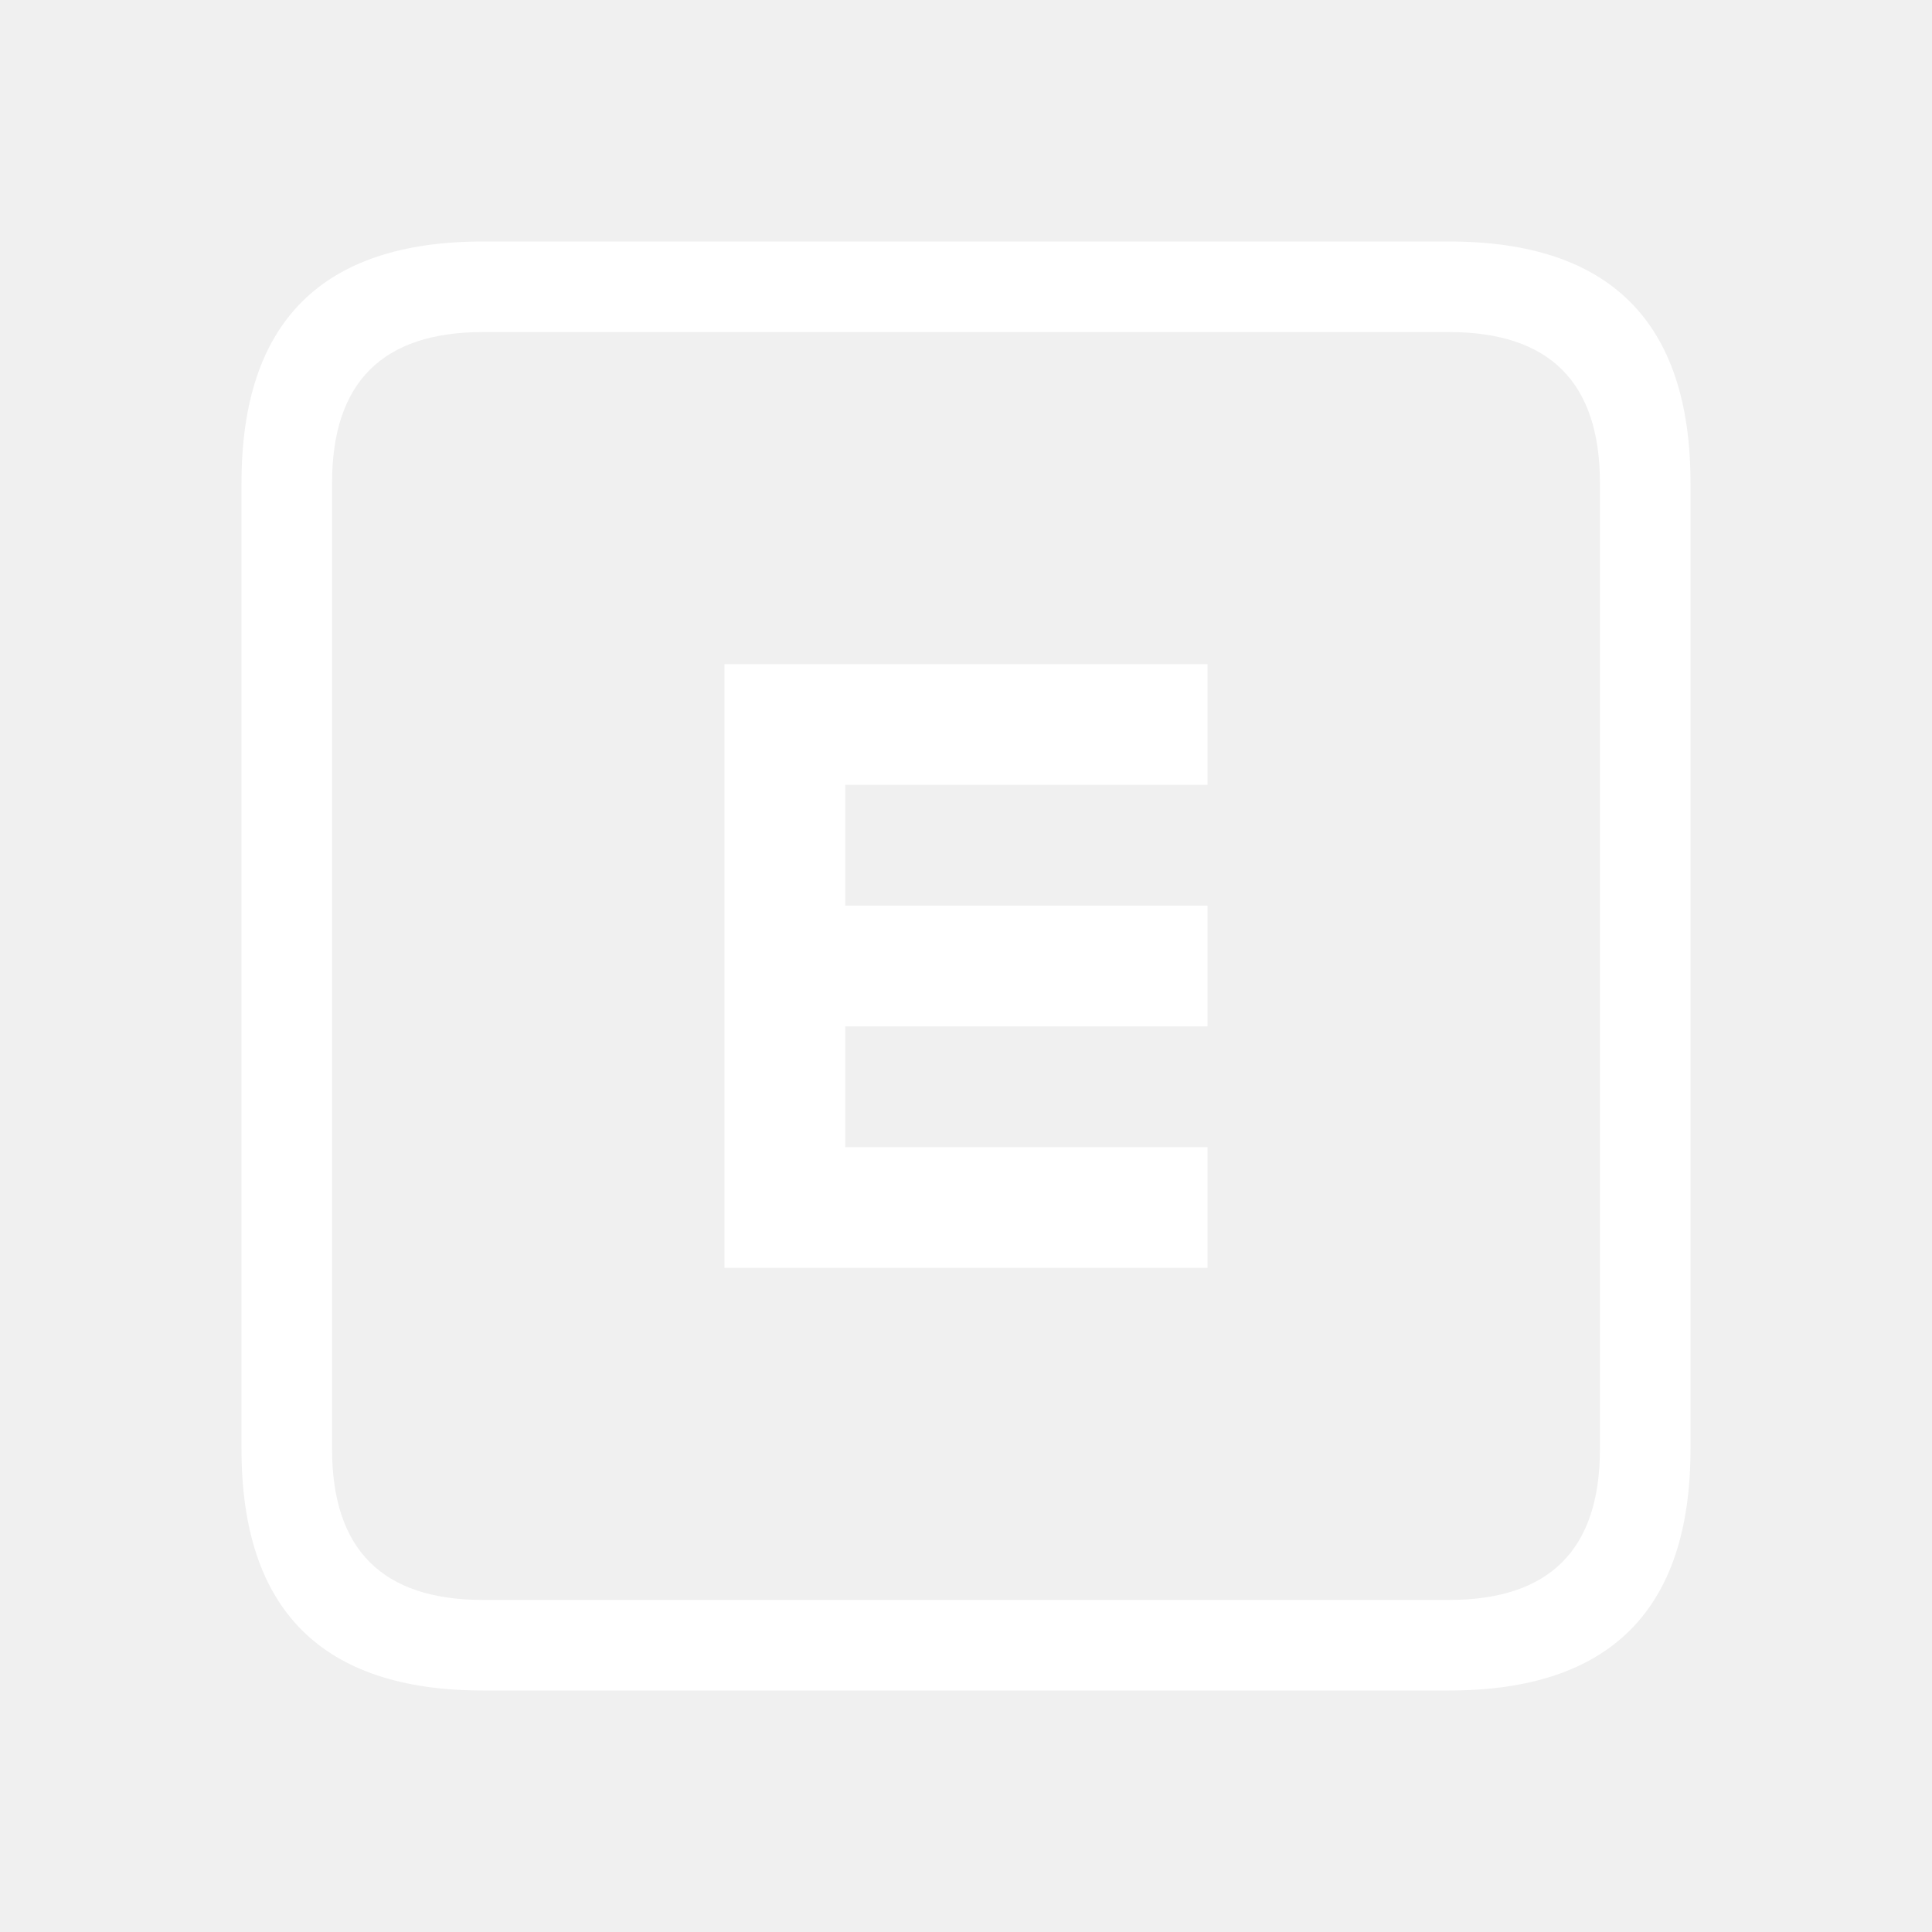
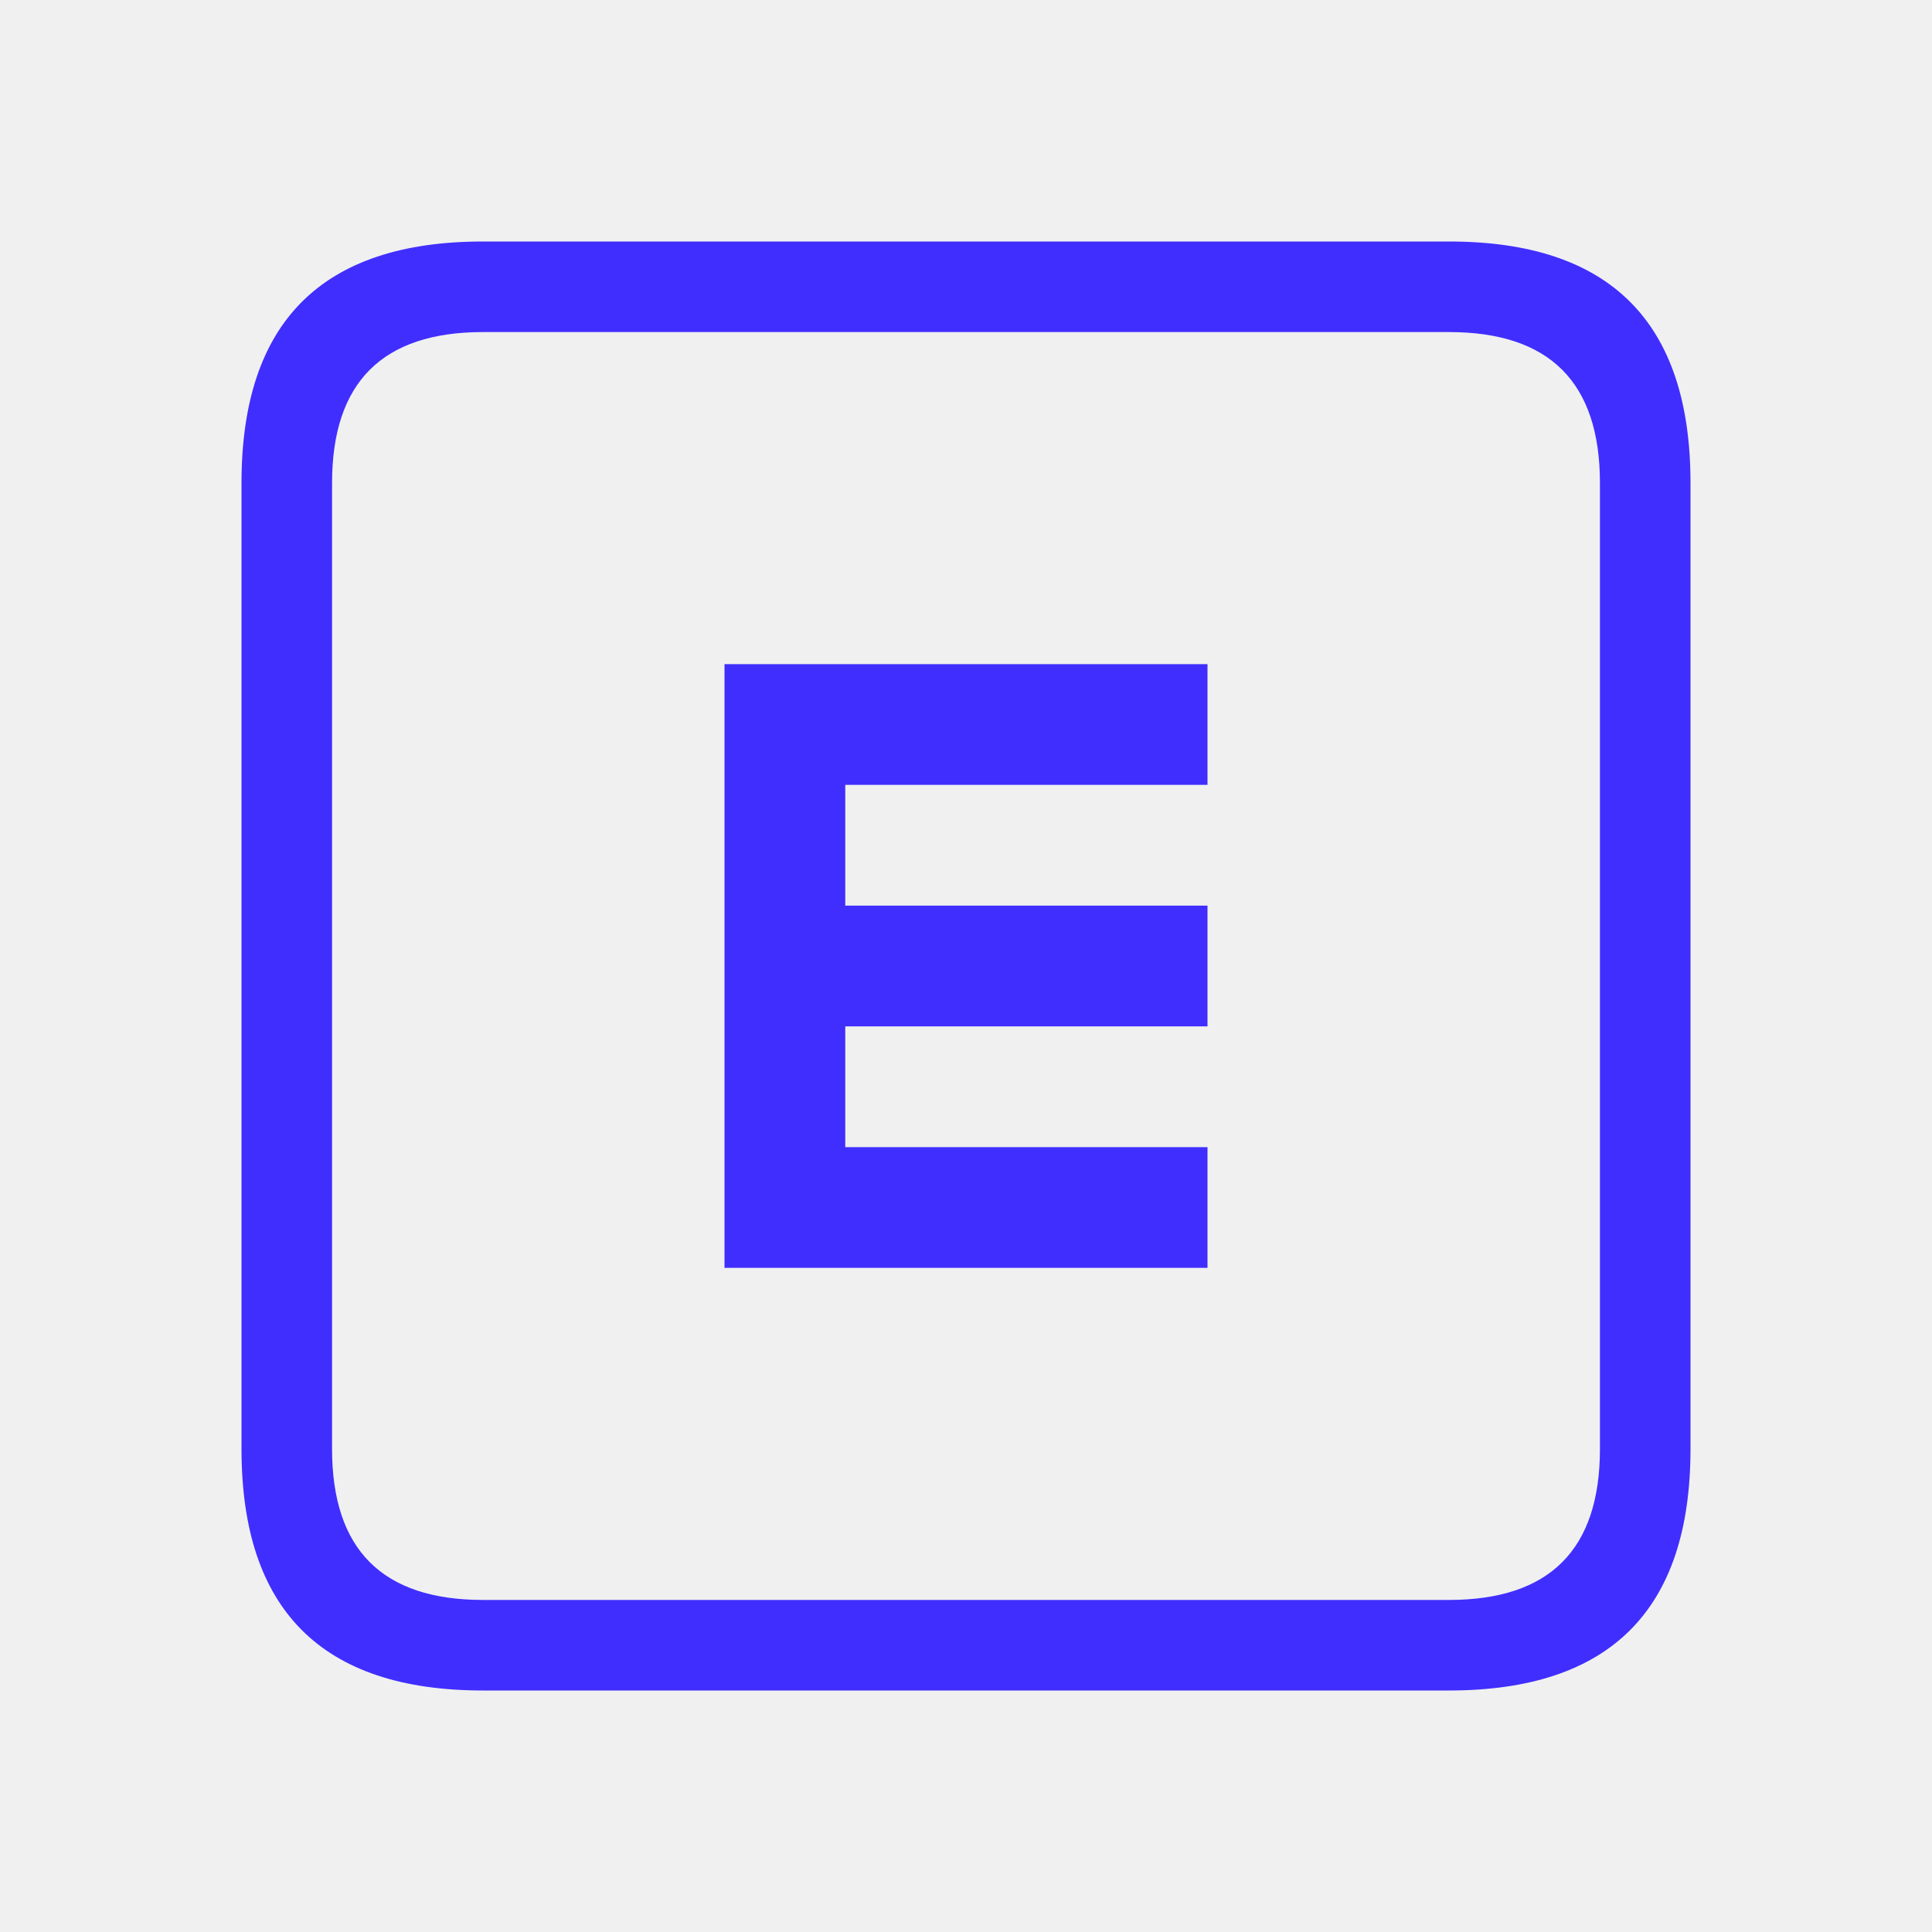
<svg xmlns="http://www.w3.org/2000/svg" width="64" height="64">
  <defs />
  <g>
-     <path stroke="none" fill="#FFFFFF" d="M24 22 L40 22 40 26 28 26 28 30 40 30 40 34 28 34 28 38 40 38 40 42 24 42 24 22 M11 16 L11 48 Q11 53 16 53 L48 53 Q53 53 53 48 L53 16 Q53 11 48 11 L16 11 Q11 11 11 16 M16 8 L48 8 Q56 8 56 16 L56 48 Q56 56 48 56 L16 56 Q8 56 8 48 L8 16 Q8 8 16 8" />
+     <path d="M24 22 L40 22 40 26 28 26 28 30 40 30 40 34 28 34 28 38 40 38 40 42 24 42 24 22 M11 16 L11 48 Q11 53 16 53 L48 53 Q53 53 53 48 L53 16 Q53 11 48 11 L16 11 Q11 11 11 16 M16 8 L48 8 Q56 8 56 16 L56 48 Q56 56 48 56 L16 56 Q8 56 8 48 L8 16 Q8 8 16 8" fill="#402EFE" />
  </g>
</svg>
